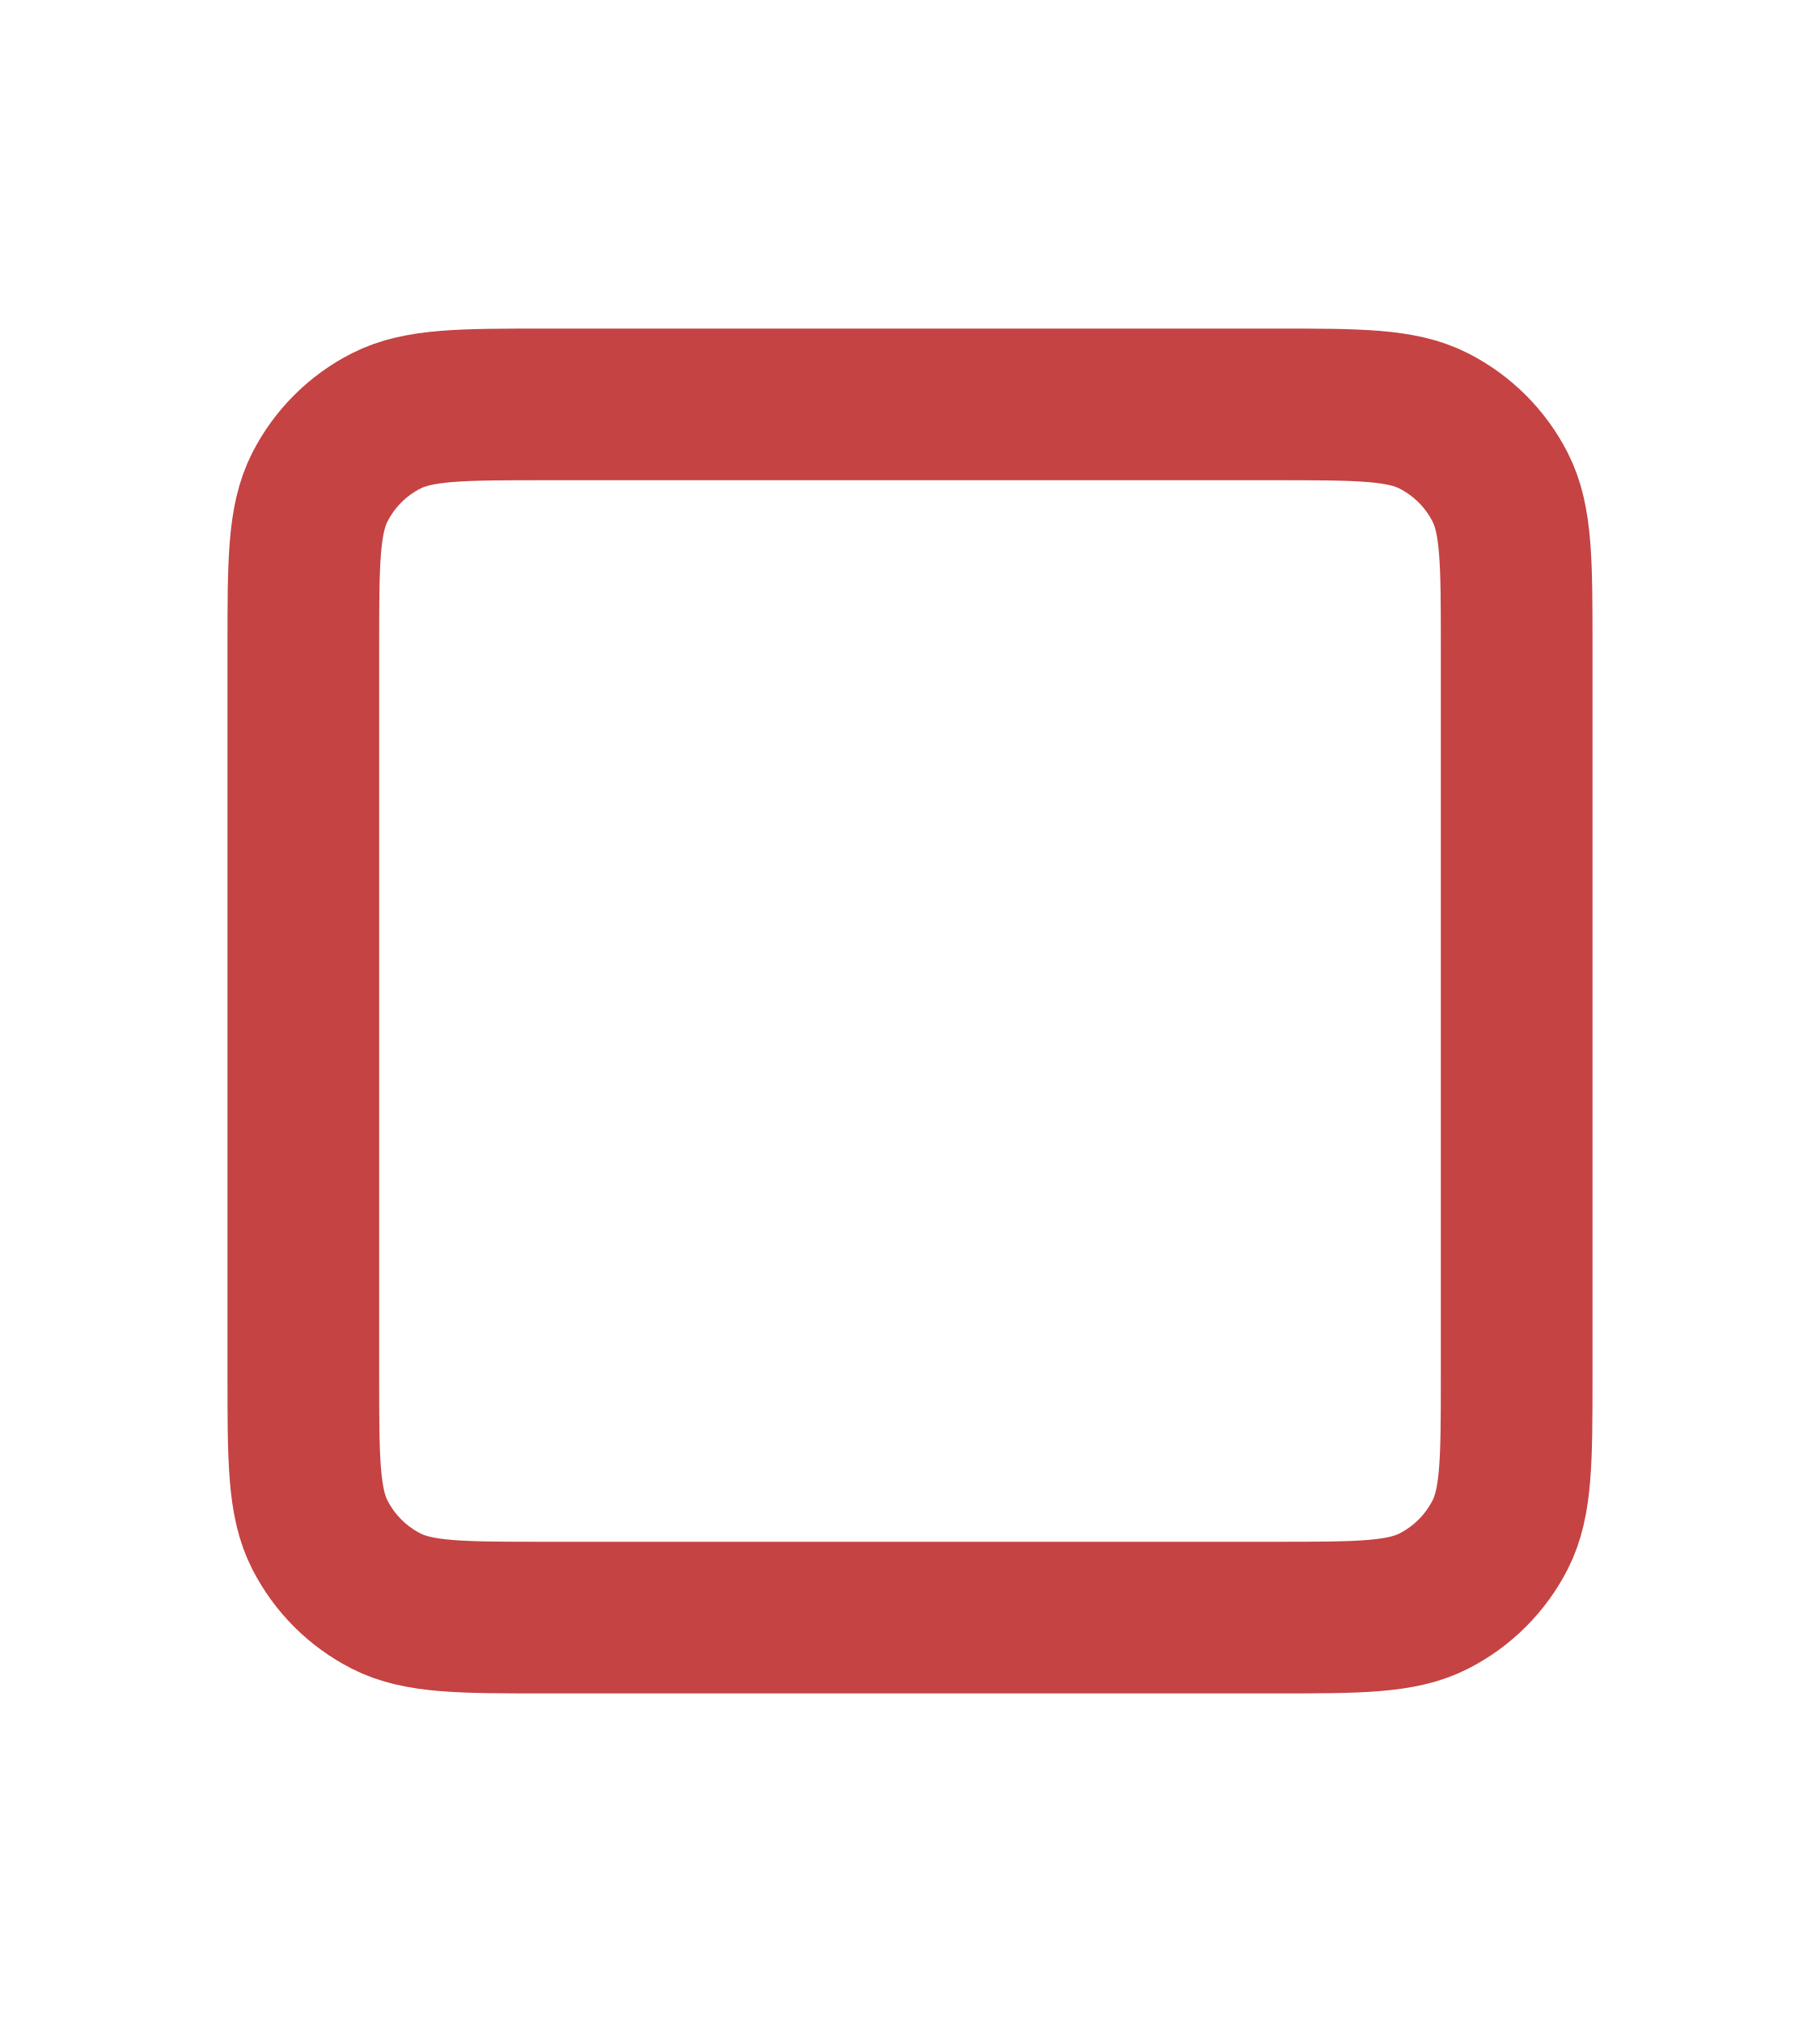
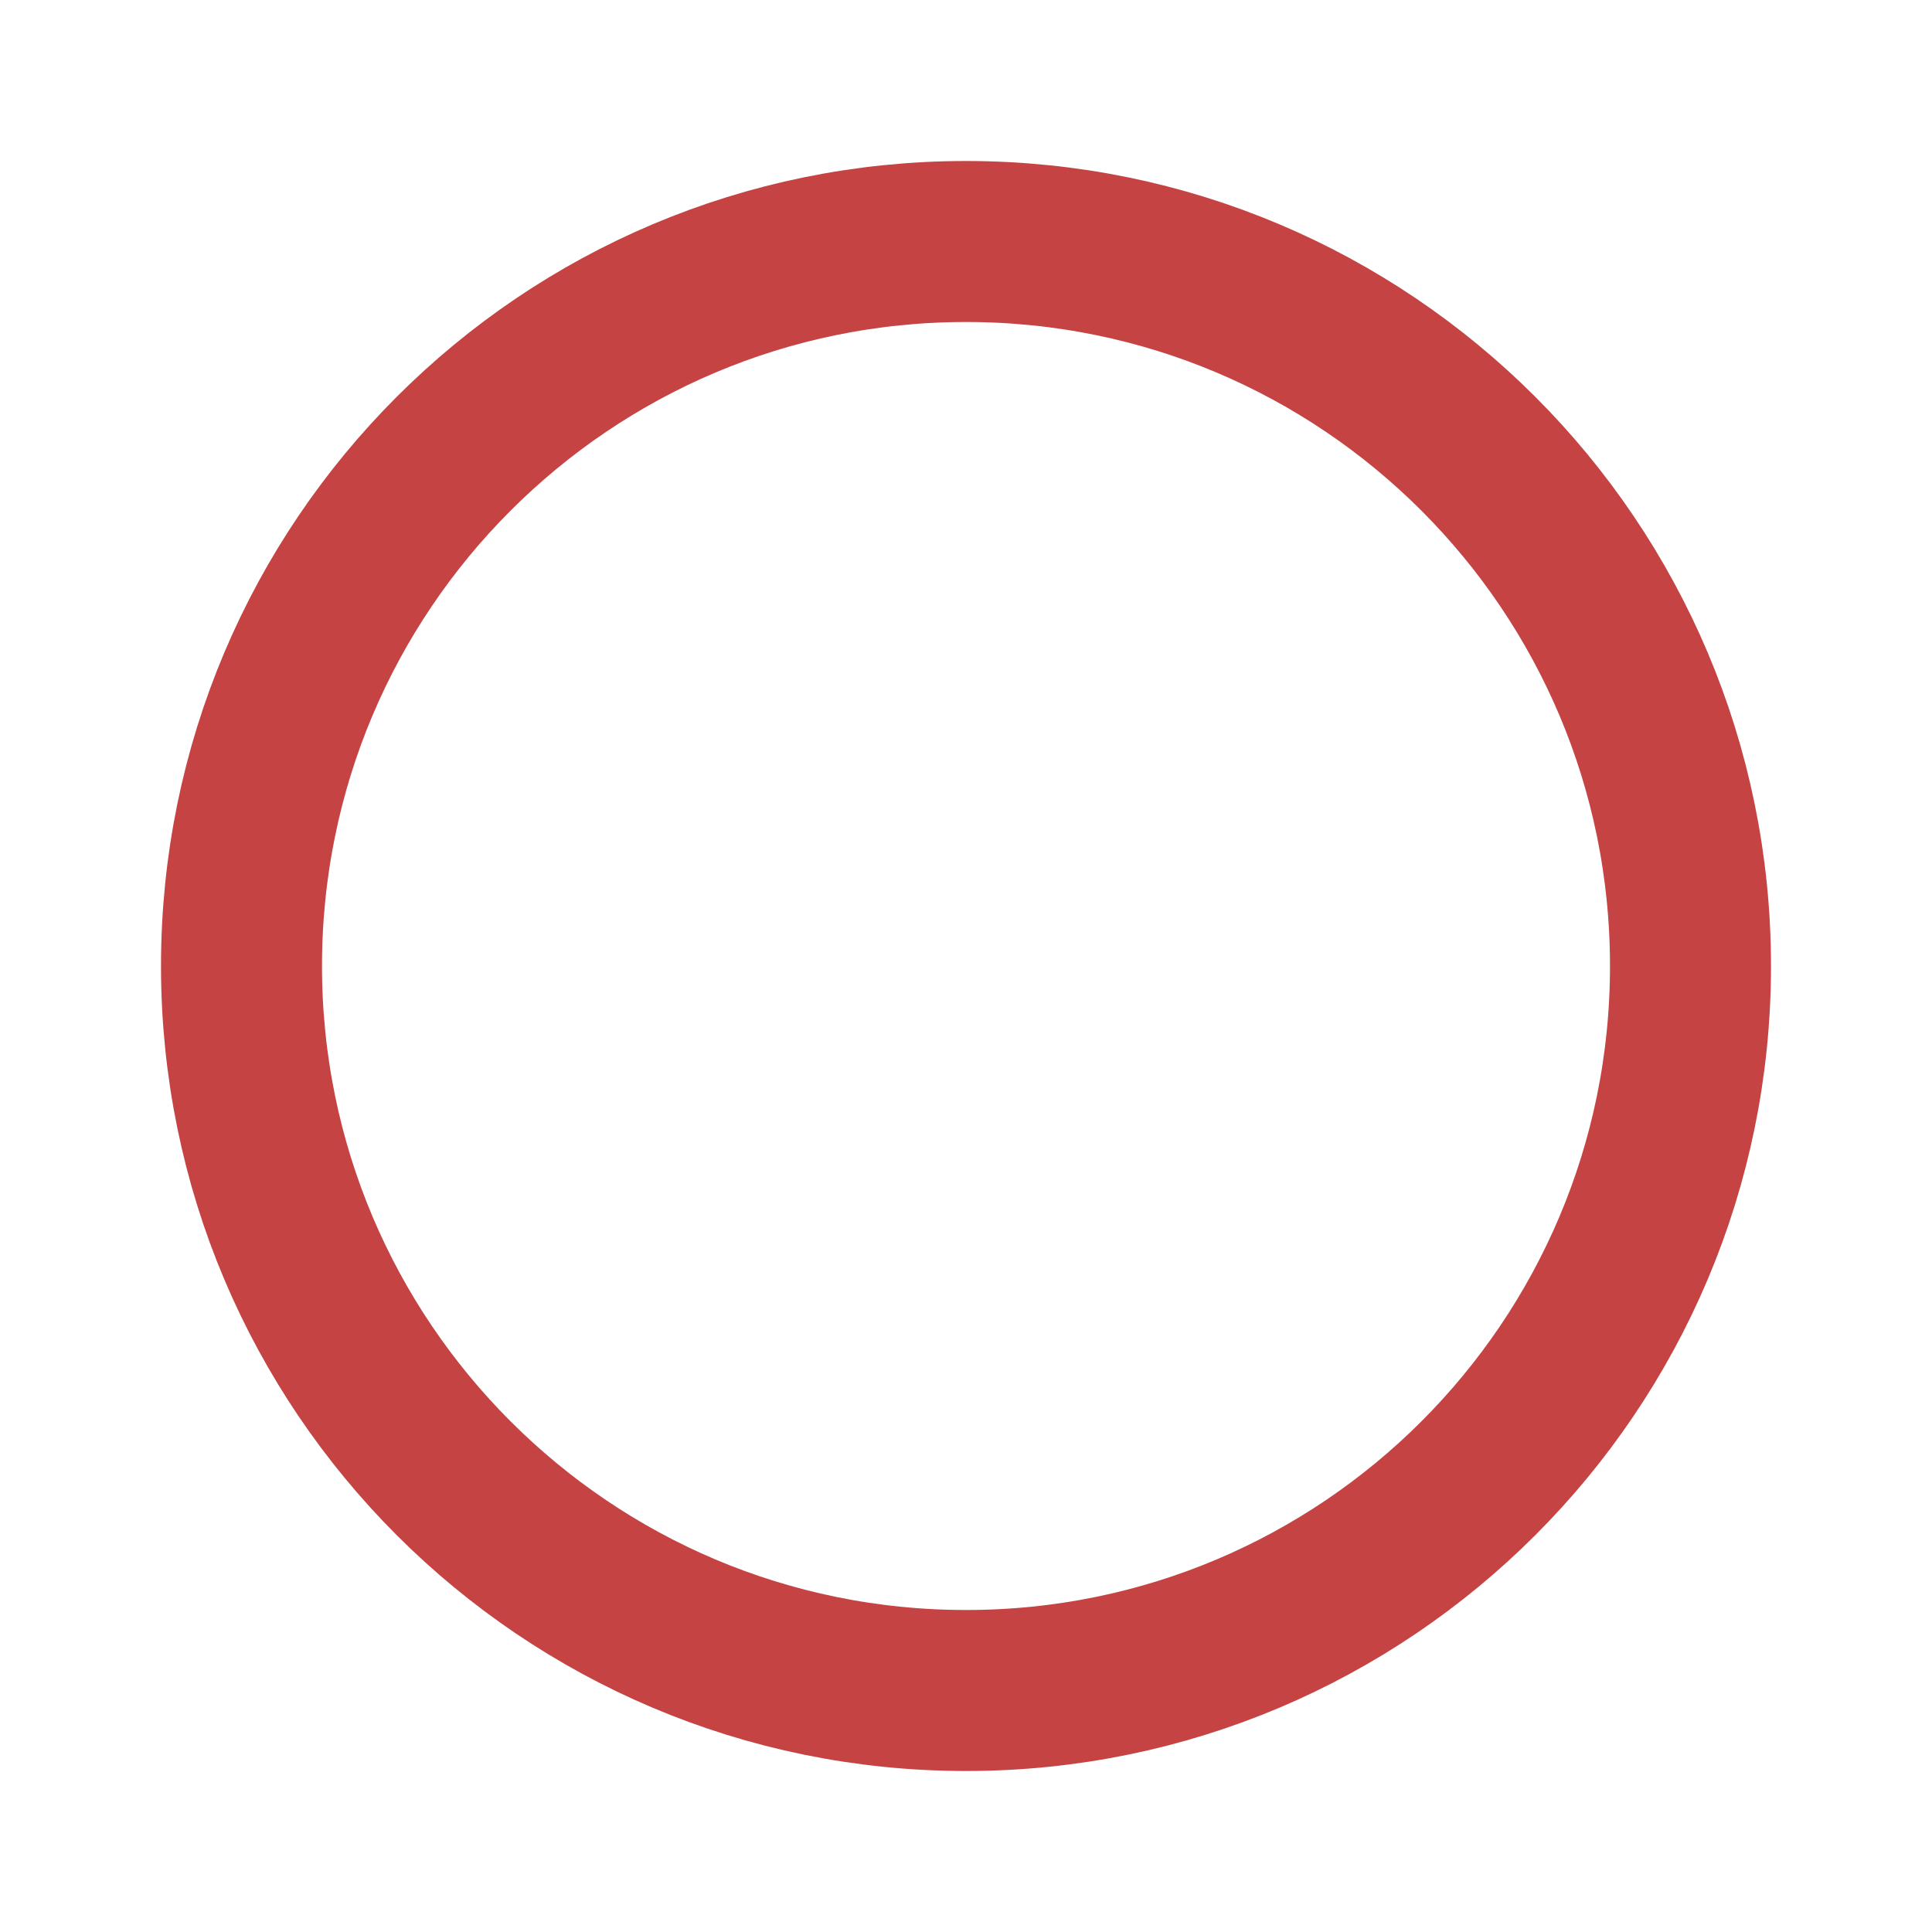
- <svg xmlns="http://www.w3.org/2000/svg" width="18px" height="20px" viewBox="0 0 24 24" fill="none">
-   <g id="Interface / Checkbox_Unchecked">
-     <path id="Vector" d="M4 7.2V16.8C4 17.92 4 18.48 4.218 18.908C4.41 19.284 4.715 19.59 5.092 19.782C5.519 20 6.079 20 7.197 20H16.803C17.921 20 18.48 20 18.907 19.782C19.284 19.59 19.59 19.284 19.782 18.908C20 18.48 20 17.922 20 16.804V7.197C20 6.079 20 5.519 19.782 5.092C19.59 4.715 19.284 4.41 18.907 4.218C18.48 4 17.92 4 16.8 4H7.2C6.08 4 5.52 4 5.092 4.218C4.715 4.41 4.41 4.715 4.218 5.092C4 5.52 4 6.08 4 7.2Z" stroke="#c54343" stroke-width="2" stroke-linecap="round" stroke-linejoin="round" />
-   </g>
+ <svg xmlns="http://www.w3.org/2000/svg" width="15px" height="15px" viewBox="0 0 24 24" fill="none">
+   <path d="M21 12C21 16.971 16.971 21 12 21C7.029 21 3 16.971 3 12C3 7.029 7.029 3 12 3C16.971 3 21 7.029 21 12Z" stroke="#c54343" stroke-width="2" stroke-linecap="round" stroke-linejoin="round" />
</svg>
